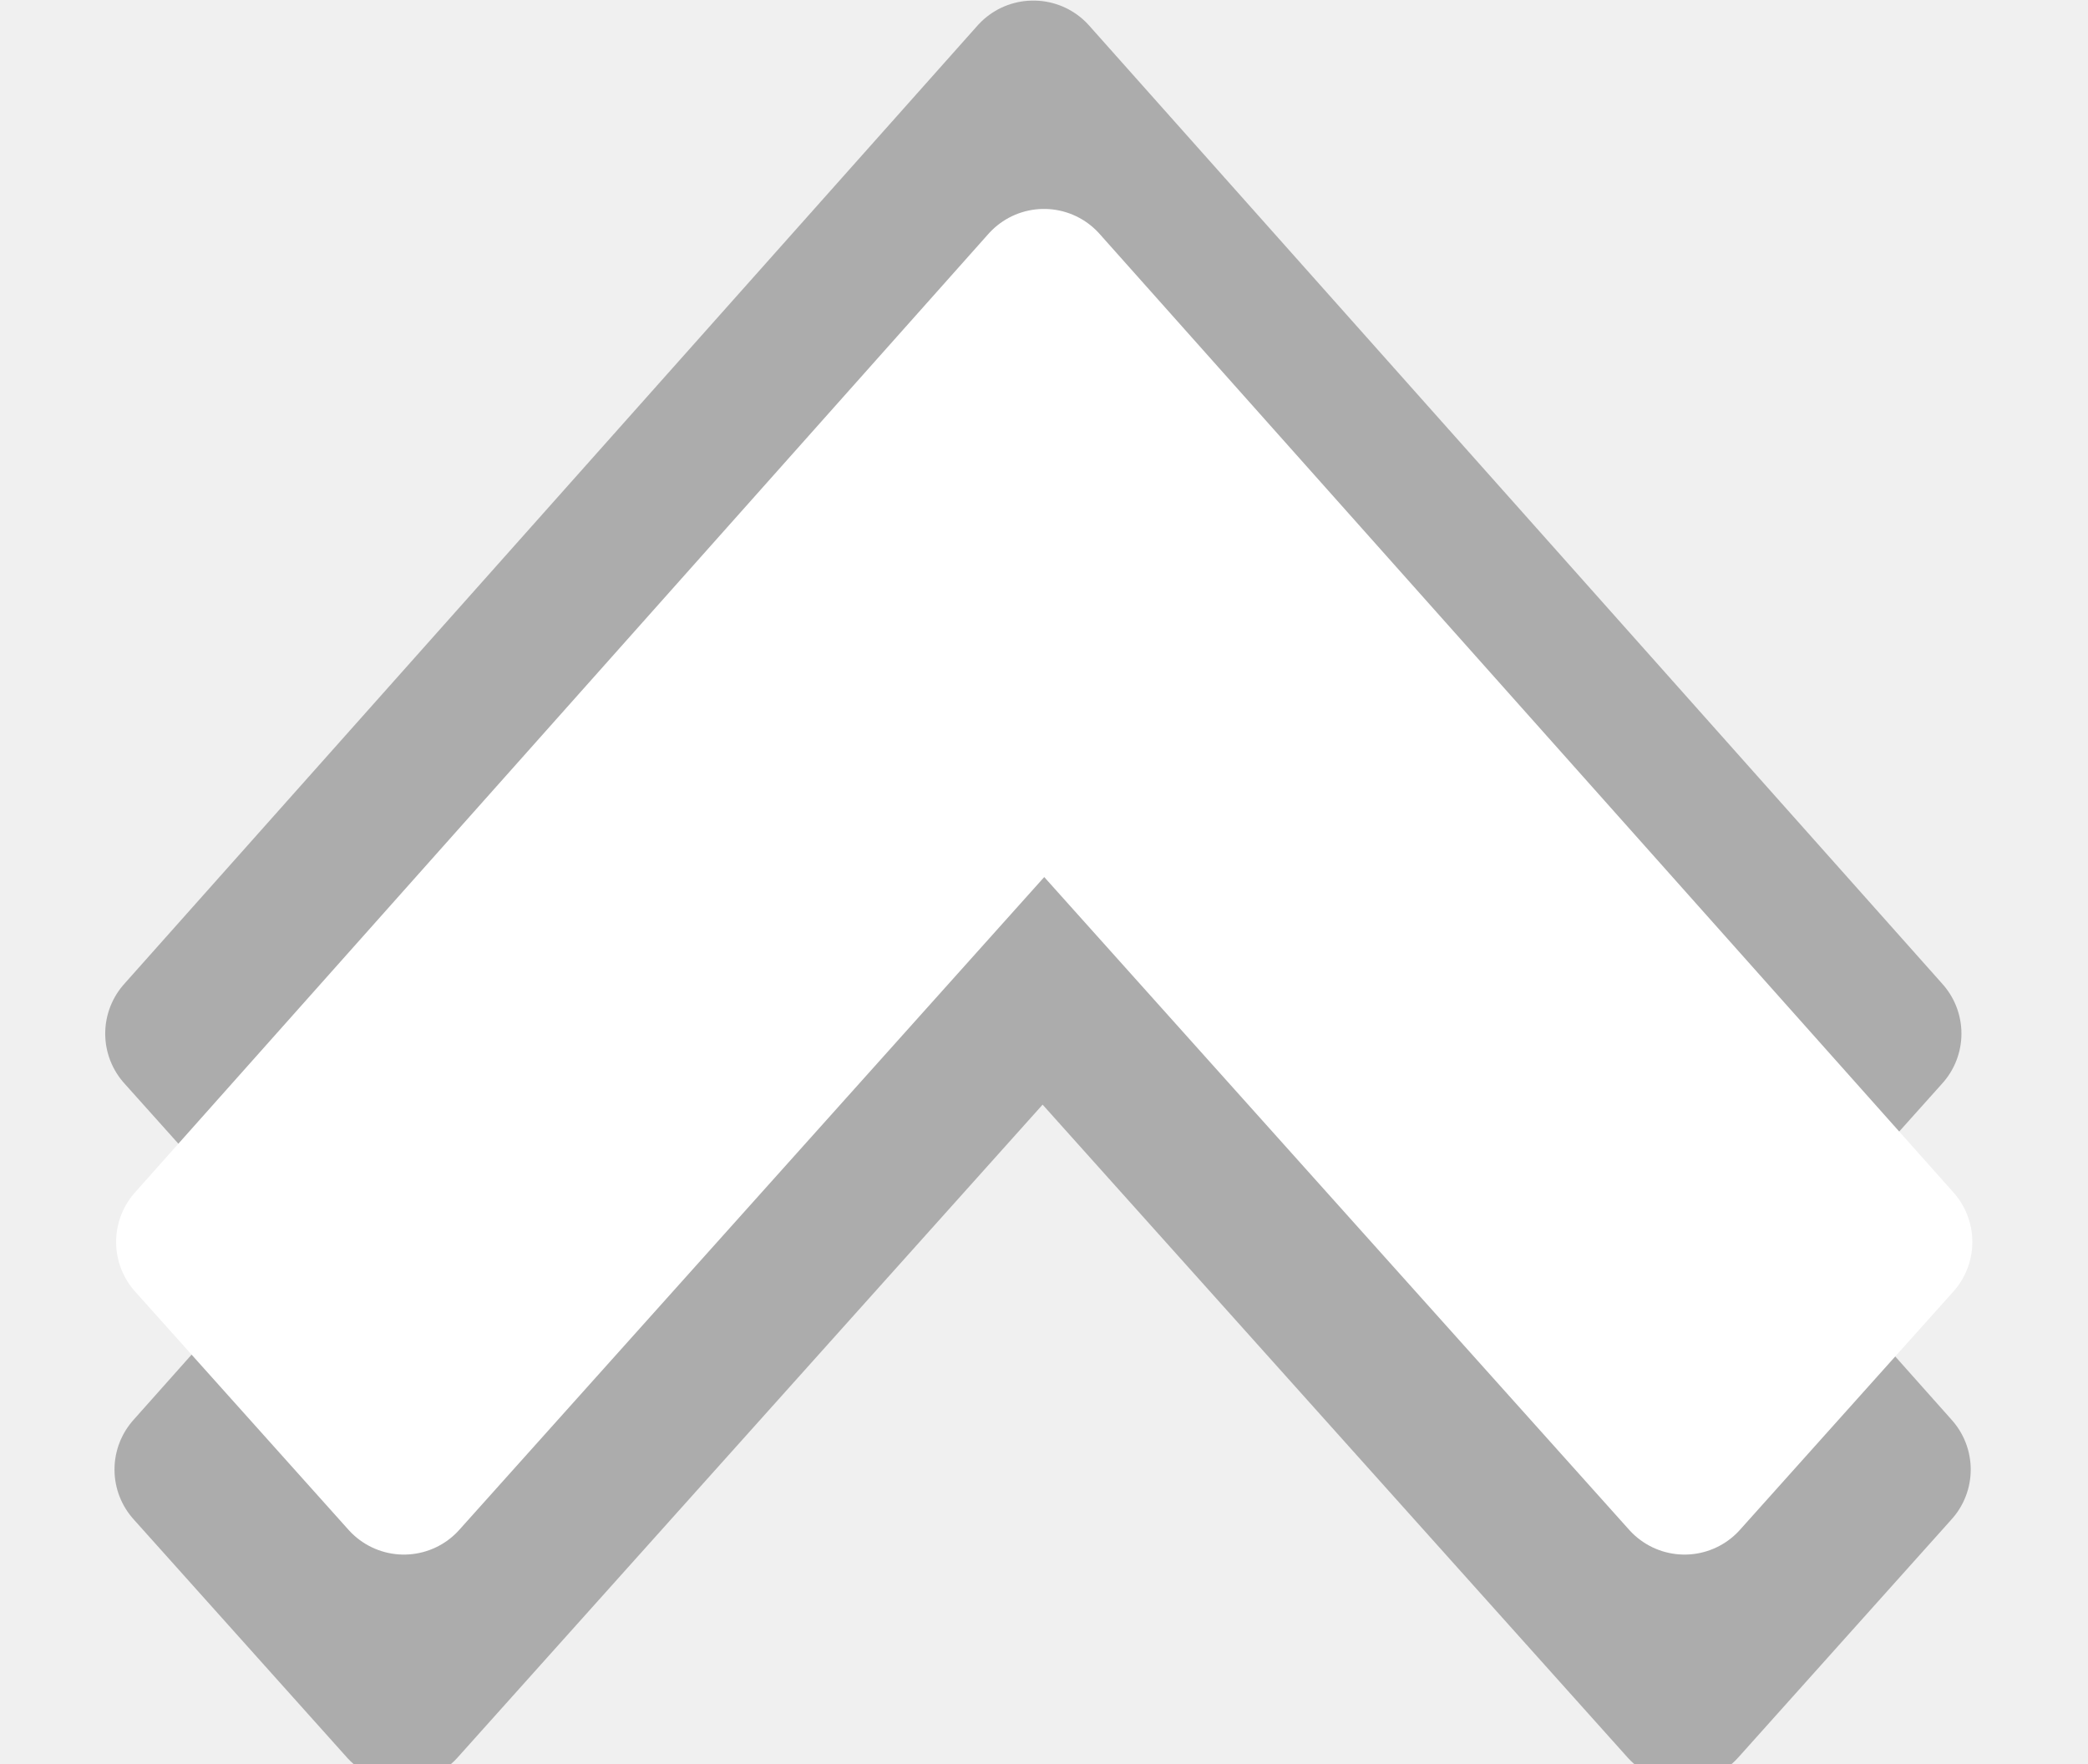
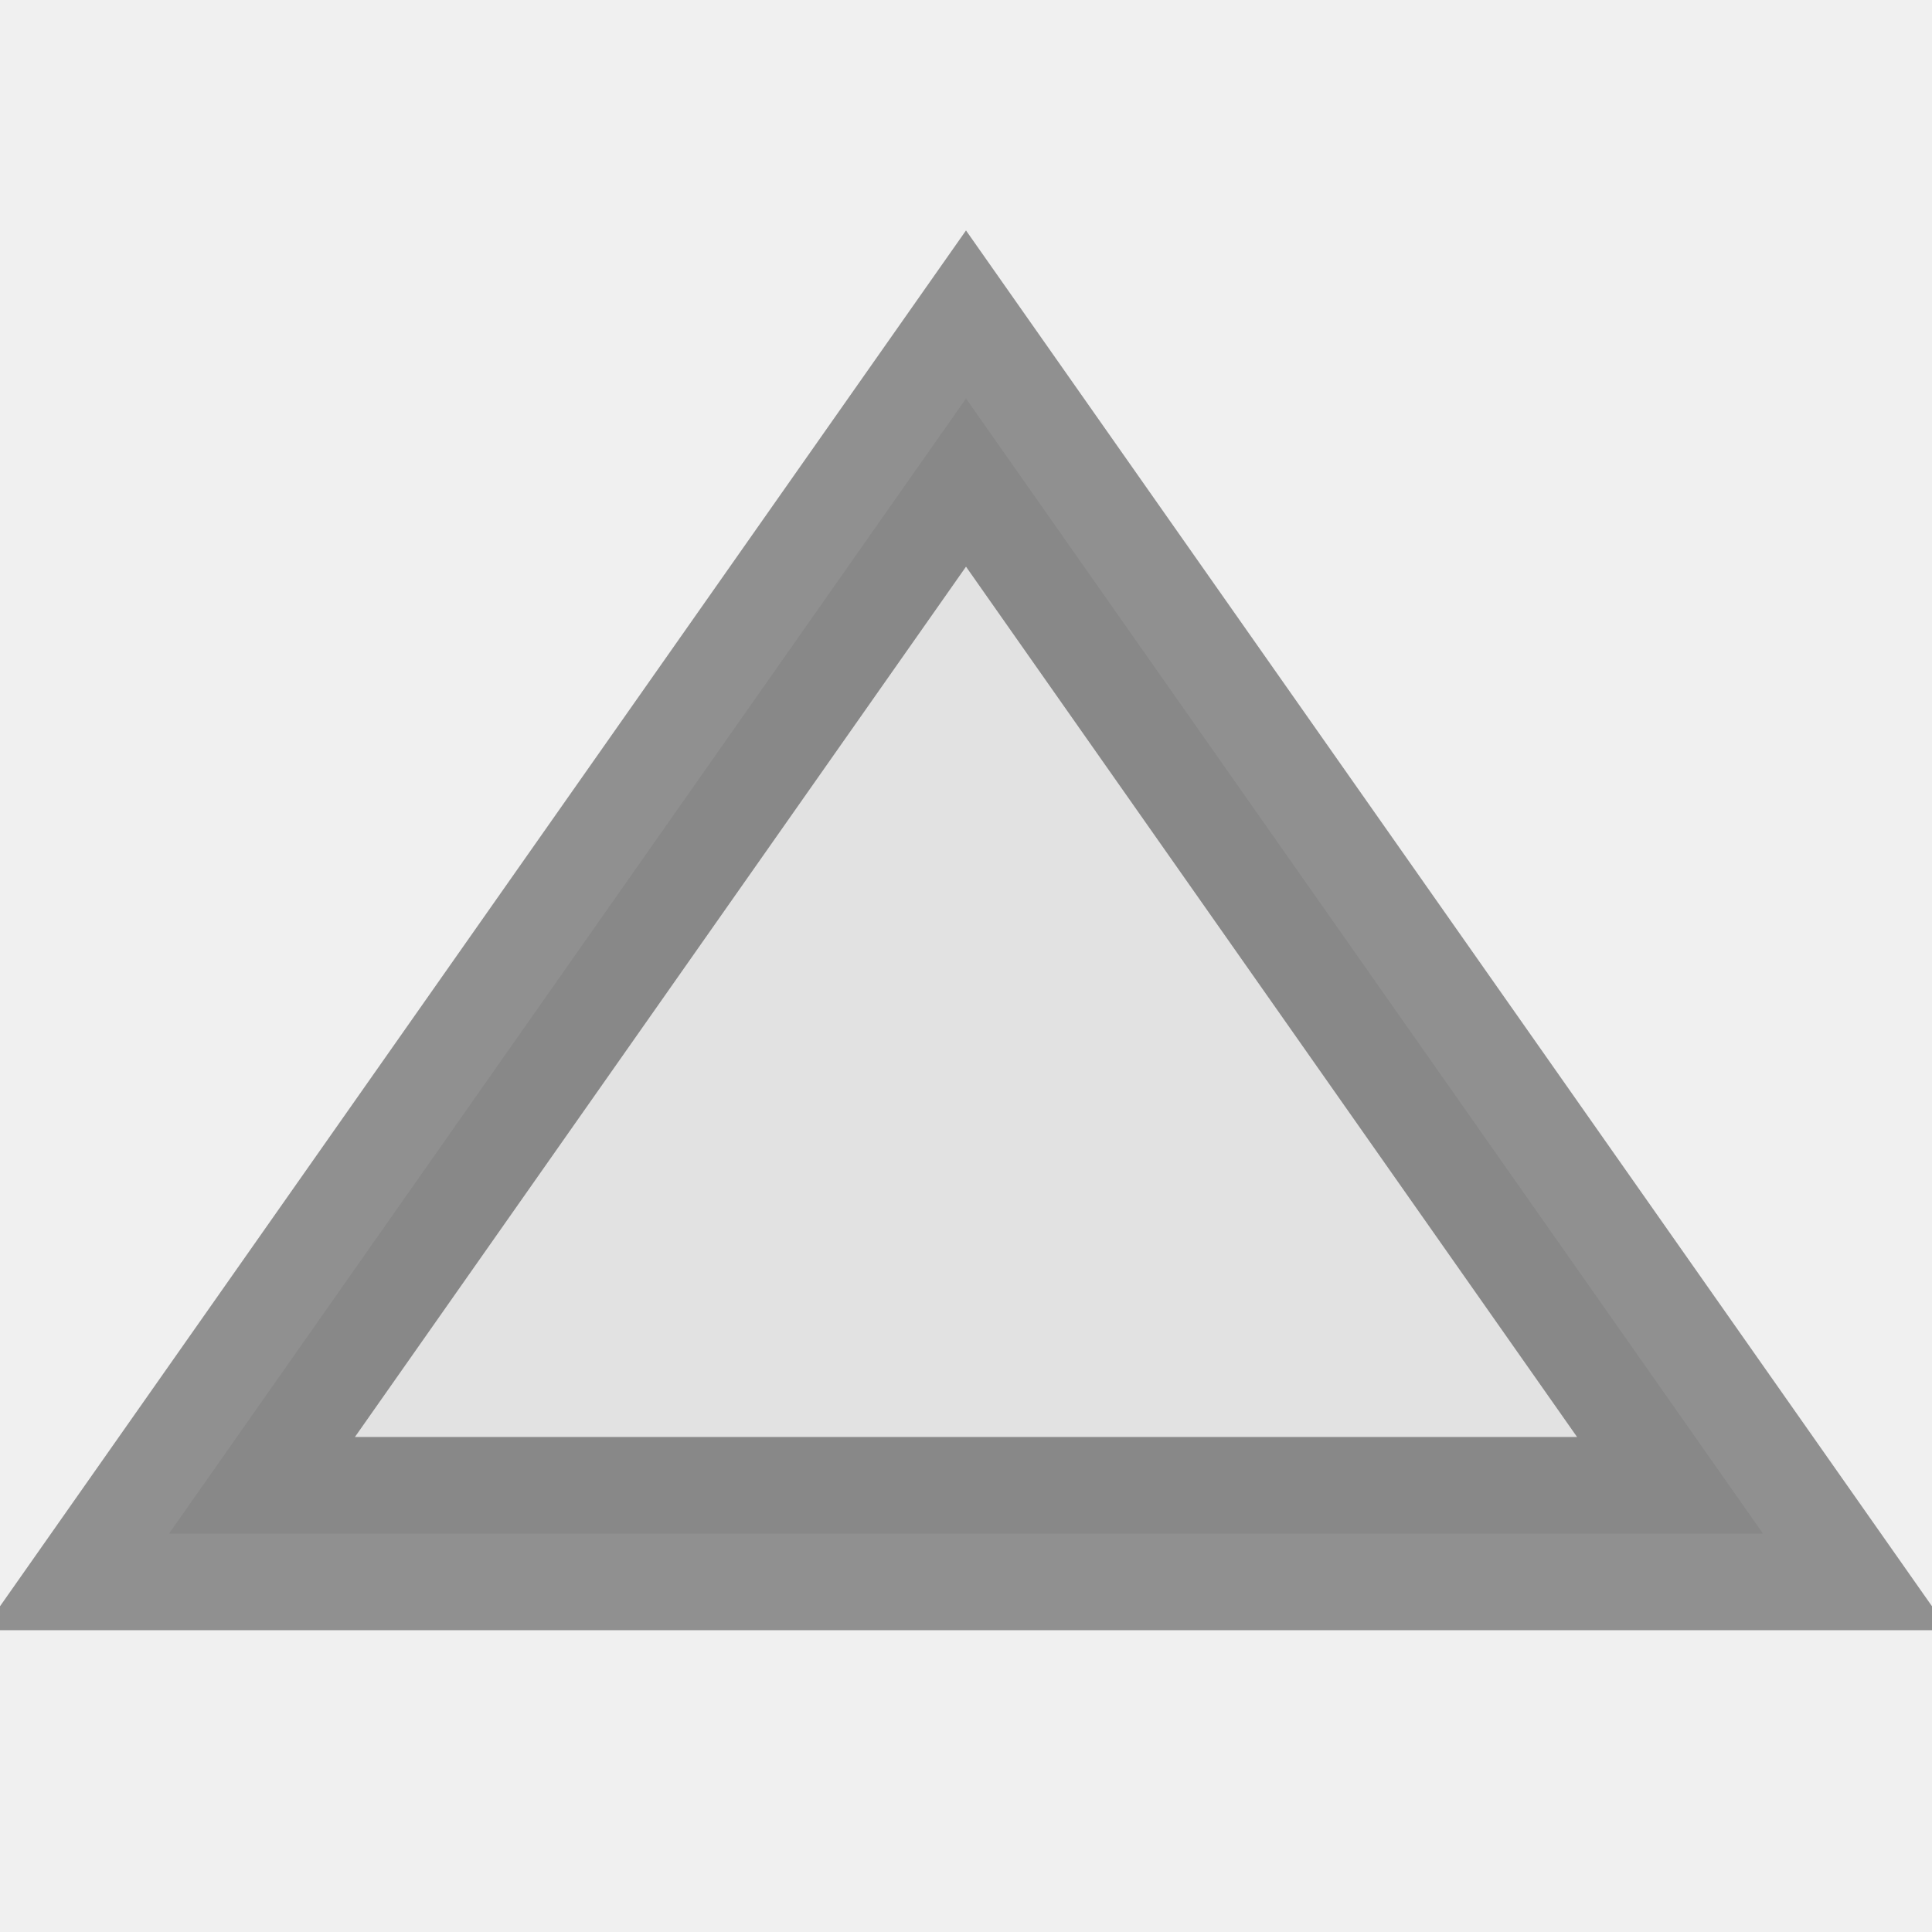
- <svg xmlns="http://www.w3.org/2000/svg" xmlns:xlink="http://www.w3.org/1999/xlink" width="9" height="7.6" id="svg2" version="1.1">
+ <svg xmlns="http://www.w3.org/2000/svg" xmlns:xlink="http://www.w3.org/1999/xlink" width="10" height="10" id="svg2" version="1.1">
  <defs id="defs4">
-     <linearGradient id="linearGradient3803">
-       <stop style="stop-color:#555555;stop-opacity:1;" offset="0" id="stop3805" />
-       <stop style="stop-color:#555555;stop-opacity:1;" offset="1" id="stop3807" />
+     <linearGradient id="linearGradient3897">
+       <stop style="stop-color:#3a3a3a;stop-opacity:1;" offset="0" id="stop3899" />
+       <stop id="stop3905" offset="0.3" style="stop-color:#4d4d4d;stop-opacity:1;" />
+       <stop style="stop-color:#575757;stop-opacity:1;" offset="1" id="stop3901" />
    </linearGradient>
-     <linearGradient id="linearGradient3776">
-       <stop style="stop-color:#060606;stop-opacity:1;" offset="0" id="stop3778" />
-       <stop style="stop-color:#161616;stop-opacity:1;" offset="1" id="stop3780" />
+     <linearGradient id="linearGradient3881">
+       <stop style="stop-color:#595959;stop-opacity:1;" offset="0" id="stop3883" />
+       <stop id="stop3889" offset="0.26" style="stop-color:#595959;stop-opacity:1;" />
+       <stop style="stop-color:#404040;stop-opacity:1;" offset="1" id="stop3885" />
    </linearGradient>
-     <linearGradient xlink:href="#linearGradient3803-4" id="linearGradient3809-9" x1="6" y1="1047.362" x2="6" y2="1051.362" gradientUnits="userSpaceOnUse" gradientTransform="matrix(1.251386,0,0,1.673607,-1.131239,-707.6573)" />
-     <linearGradient id="linearGradient3803-4">
-       <stop style="stop-color:#030303;stop-opacity:1;" offset="0" id="stop3805-9" />
-       <stop style="stop-color:#0e0e0e;stop-opacity:1;" offset="1" id="stop3807-1" />
+     <linearGradient id="linearGradient3777">
+       <stop style="stop-color:#1c1c1c;stop-opacity:1;" offset="0" id="stop3779" />
+       <stop style="stop-color:#171717;stop-opacity:1;" offset="1" id="stop3781" />
    </linearGradient>
-     <linearGradient xlink:href="#linearGradient3803-7" id="linearGradient3872-4" gradientUnits="userSpaceOnUse" gradientTransform="matrix(1.116187,0,0,1.374516,-0.5228407,-393.5688)" x1="6" y1="1047.362" x2="6" y2="1051.362" />
-     <linearGradient id="linearGradient3803-7">
-       <stop style="stop-color:#555555;stop-opacity:1;" offset="0" id="stop3805-2" />
-       <stop style="stop-color:#555555;stop-opacity:1;" offset="1" id="stop3807-3" />
+     <linearGradient id="linearGradient3758">
+       <stop style="stop-color:#7b7b7b;stop-opacity:1;" offset="0" id="stop3760" />
+       <stop style="stop-color:#3a3a3a;stop-opacity:1;" offset="1" id="stop3762" />
    </linearGradient>
+     <linearGradient xlink:href="#linearGradient3758-3" id="linearGradient3769-7" gradientUnits="userSpaceOnUse" gradientTransform="matrix(0.6450533,0.7034671,-0.6450533,0.7034671,0.523614,5.868313)" x1="744.204" y1="734.972" x2="747.367" y2="738.136" />
+     <linearGradient id="linearGradient3758-3">
+       <stop style="stop-color:#6a6a6a;stop-opacity:1;" offset="0" id="stop3760-2" />
+       <stop style="stop-color:#000000;stop-opacity:1;" offset="1" id="stop3762-9" />
+     </linearGradient>
+     <linearGradient xlink:href="#linearGradient3758-3" id="linearGradient3812" gradientUnits="userSpaceOnUse" gradientTransform="matrix(0.6450533,0.7034671,-0.6450533,0.7034671,4.48639,-1025.16)" x1="744.204" y1="734.972" x2="747.367" y2="738.136" />
+     <linearGradient xlink:href="#linearGradient3758-3" id="linearGradient3821" gradientUnits="userSpaceOnUse" gradientTransform="matrix(0.6450533,0.7034671,-0.6450533,0.7034671,12.38377,10.68076)" x1="744.204" y1="734.972" x2="747.367" y2="738.136" />
+     <linearGradient xlink:href="#linearGradient3758-3" id="linearGradient3839" gradientUnits="userSpaceOnUse" gradientTransform="matrix(0.6450533,0.7034671,-0.6450533,0.7034671,17.26305,-0.08383253)" x1="744.204" y1="734.972" x2="747.367" y2="738.136" />
+     <linearGradient xlink:href="#linearGradient3758-3" id="linearGradient3846" gradientUnits="userSpaceOnUse" gradientTransform="matrix(0.6450533,0.7034671,-0.6450533,0.7034671,2.373714,14.65462)" x1="744.204" y1="734.972" x2="747.367" y2="738.136" />
+     <linearGradient xlink:href="#linearGradient3758-3" id="linearGradient3848" gradientUnits="userSpaceOnUse" gradientTransform="matrix(0.6450533,0.7034671,-0.6450533,0.7034671,-2.002543,-1023.4)" x1="744.204" y1="734.972" x2="747.367" y2="738.136" />
+     <linearGradient xlink:href="#linearGradient3758-3" id="linearGradient3855" gradientUnits="userSpaceOnUse" gradientTransform="matrix(0.6450533,0.7034671,-0.6450533,0.7034671,0.86466,15.71099)" x1="744.204" y1="734.972" x2="747.367" y2="738.136" />
+     <linearGradient xlink:href="#linearGradient3758-4" id="linearGradient3769-0" gradientUnits="userSpaceOnUse" gradientTransform="matrix(0.6450533,0.7034671,-0.6450533,0.7034671,0.523614,5.868313)" x1="744.204" y1="734.972" x2="747.367" y2="738.136" />
+     <linearGradient id="linearGradient3758-4">
+       <stop style="stop-color:#7b7b7b;stop-opacity:1;" offset="0" id="stop3760-24" />
+       <stop style="stop-color:#3a3a3a;stop-opacity:1;" offset="1" id="stop3762-1" />
+     </linearGradient>
+     <linearGradient xlink:href="#linearGradient3777" id="linearGradient3783" x1="8.916" y1="1045.548" x2="8.916" y2="1051.012" gradientUnits="userSpaceOnUse" />
+     <linearGradient xlink:href="#linearGradient3777" id="linearGradient3020" gradientUnits="userSpaceOnUse" x1="8.916" y1="1045.548" x2="8.916" y2="1051.012" />
+     <linearGradient xlink:href="#linearGradient3777" id="linearGradient3024" gradientUnits="userSpaceOnUse" gradientTransform="matrix(1,0,0,-1,0,2093.882)" x1="8.916" y1="1045.548" x2="8.916" y2="1051.012" />
+     <linearGradient xlink:href="#linearGradient3881" id="linearGradient3887" x1="0" y1="1042.362" x2="7" y2="1049.362" gradientUnits="userSpaceOnUse" />
  </defs>
-   <g transform="translate(0,-1044.762)" id="layer1">
-     <path style="fill:#0e0e0e;fill-opacity:1;stroke:#0e0e0e;stroke-width:0.641;stroke-linecap:butt;stroke-linejoin:round;stroke-miterlimit:4;stroke-opacity:1;stroke-dasharray:none;stroke-dashoffset:0;opacity:0.3" d="m 4.493,1046.964 -3.679,4.132 0.92,1.027 2.76,-3.08 2.76,3.08 0.92,-1.027 -3.679,-4.132 z" id="rect3757-9-4" />
-     <path style="fill:#0e0e0e;fill-opacity:1;stroke:#0e0e0e;stroke-width:0.641;stroke-linecap:butt;stroke-linejoin:round;stroke-miterlimit:4;stroke-opacity:1;stroke-dasharray:none;stroke-dashoffset:0;opacity:0.3" d="m 4.453,1045.085 -3.679,4.132 0.92,1.027 2.76,-3.08 2.76,3.08 0.92,-1.027 -3.679,-4.132 z" id="rect3757-9" />
+   <g transform="translate(0,-1042.362)" id="layer1">
    <path id="path3758" style="fill:none;stroke:#000000;stroke-width:2" d="m -42.73,49.45 100,0 -50,-86.603 -50,86.603 z" />
    <path d="m -42.73,49.45 100,0 -50,-86.603 -50,86.603 z" style="fill:none;stroke:#000000;stroke-width:2" id="path3770" />
    <path id="path3784" style="fill:none;stroke:#000000;stroke-width:2" d="m -42.73,49.45 100,0 -50,-86.603 -50,86.603 z" />
    <path style="opacity:0;fill:none;stroke:#000000;stroke-width:1;stroke-linecap:butt;stroke-linejoin:round;stroke-miterlimit:4;stroke-opacity:0;stroke-dasharray:none;stroke-dashoffset:0" id="path3792" d="M 8.248,10.574 3.365,7.555 -1.891,9.866 -0.529,4.289 -4.351,0.005 1.375,-0.423 4.268,-5.382 6.444,-0.069 12.054,1.15 7.674,4.862 z" transform="translate(0,1039.362)" />
    <path style="opacity:0;fill:none;stroke:#000000;stroke-width:1;stroke-linecap:butt;stroke-linejoin:round;stroke-miterlimit:4;stroke-opacity:0;stroke-dasharray:none;stroke-dashoffset:0" id="path3794" d="M 8.086,6.477 5.069,4.812 1.987,6.354 2.638,2.97 0.219,0.516 3.639,0.089 5.226,-2.97 6.688,0.15 10.088,0.715 7.572,3.07 z" transform="translate(0,1039.362)" />
-     <path style="fill:#ffffff;fill-opacity:1;stroke:#ffffff;stroke-width:0.641;stroke-linecap:butt;stroke-linejoin:round;stroke-miterlimit:4;stroke-opacity:1;stroke-dasharray:none;stroke-dashoffset:0" d="m 4.5,1045.983 -3.679,4.132 0.92,1.027 2.76,-3.08 2.76,3.08 0.92,-1.027 L 4.5,1045.983 z" id="rect3757" />
+     <path style="fill:#e2e2e2;fill-opacity:1;fill-rule:nonzero;stroke:#000000;stroke-width:1;stroke-linecap:round;stroke-linejoin:miter;stroke-miterlimit:4;stroke-opacity:0.4;stroke-dasharray:none;stroke-dashoffset:0" d="m 5,1044.425 -4.125,5.875 8.25,0 -4.125,-5.875 z" id="rect3891" />
  </g>
</svg>
